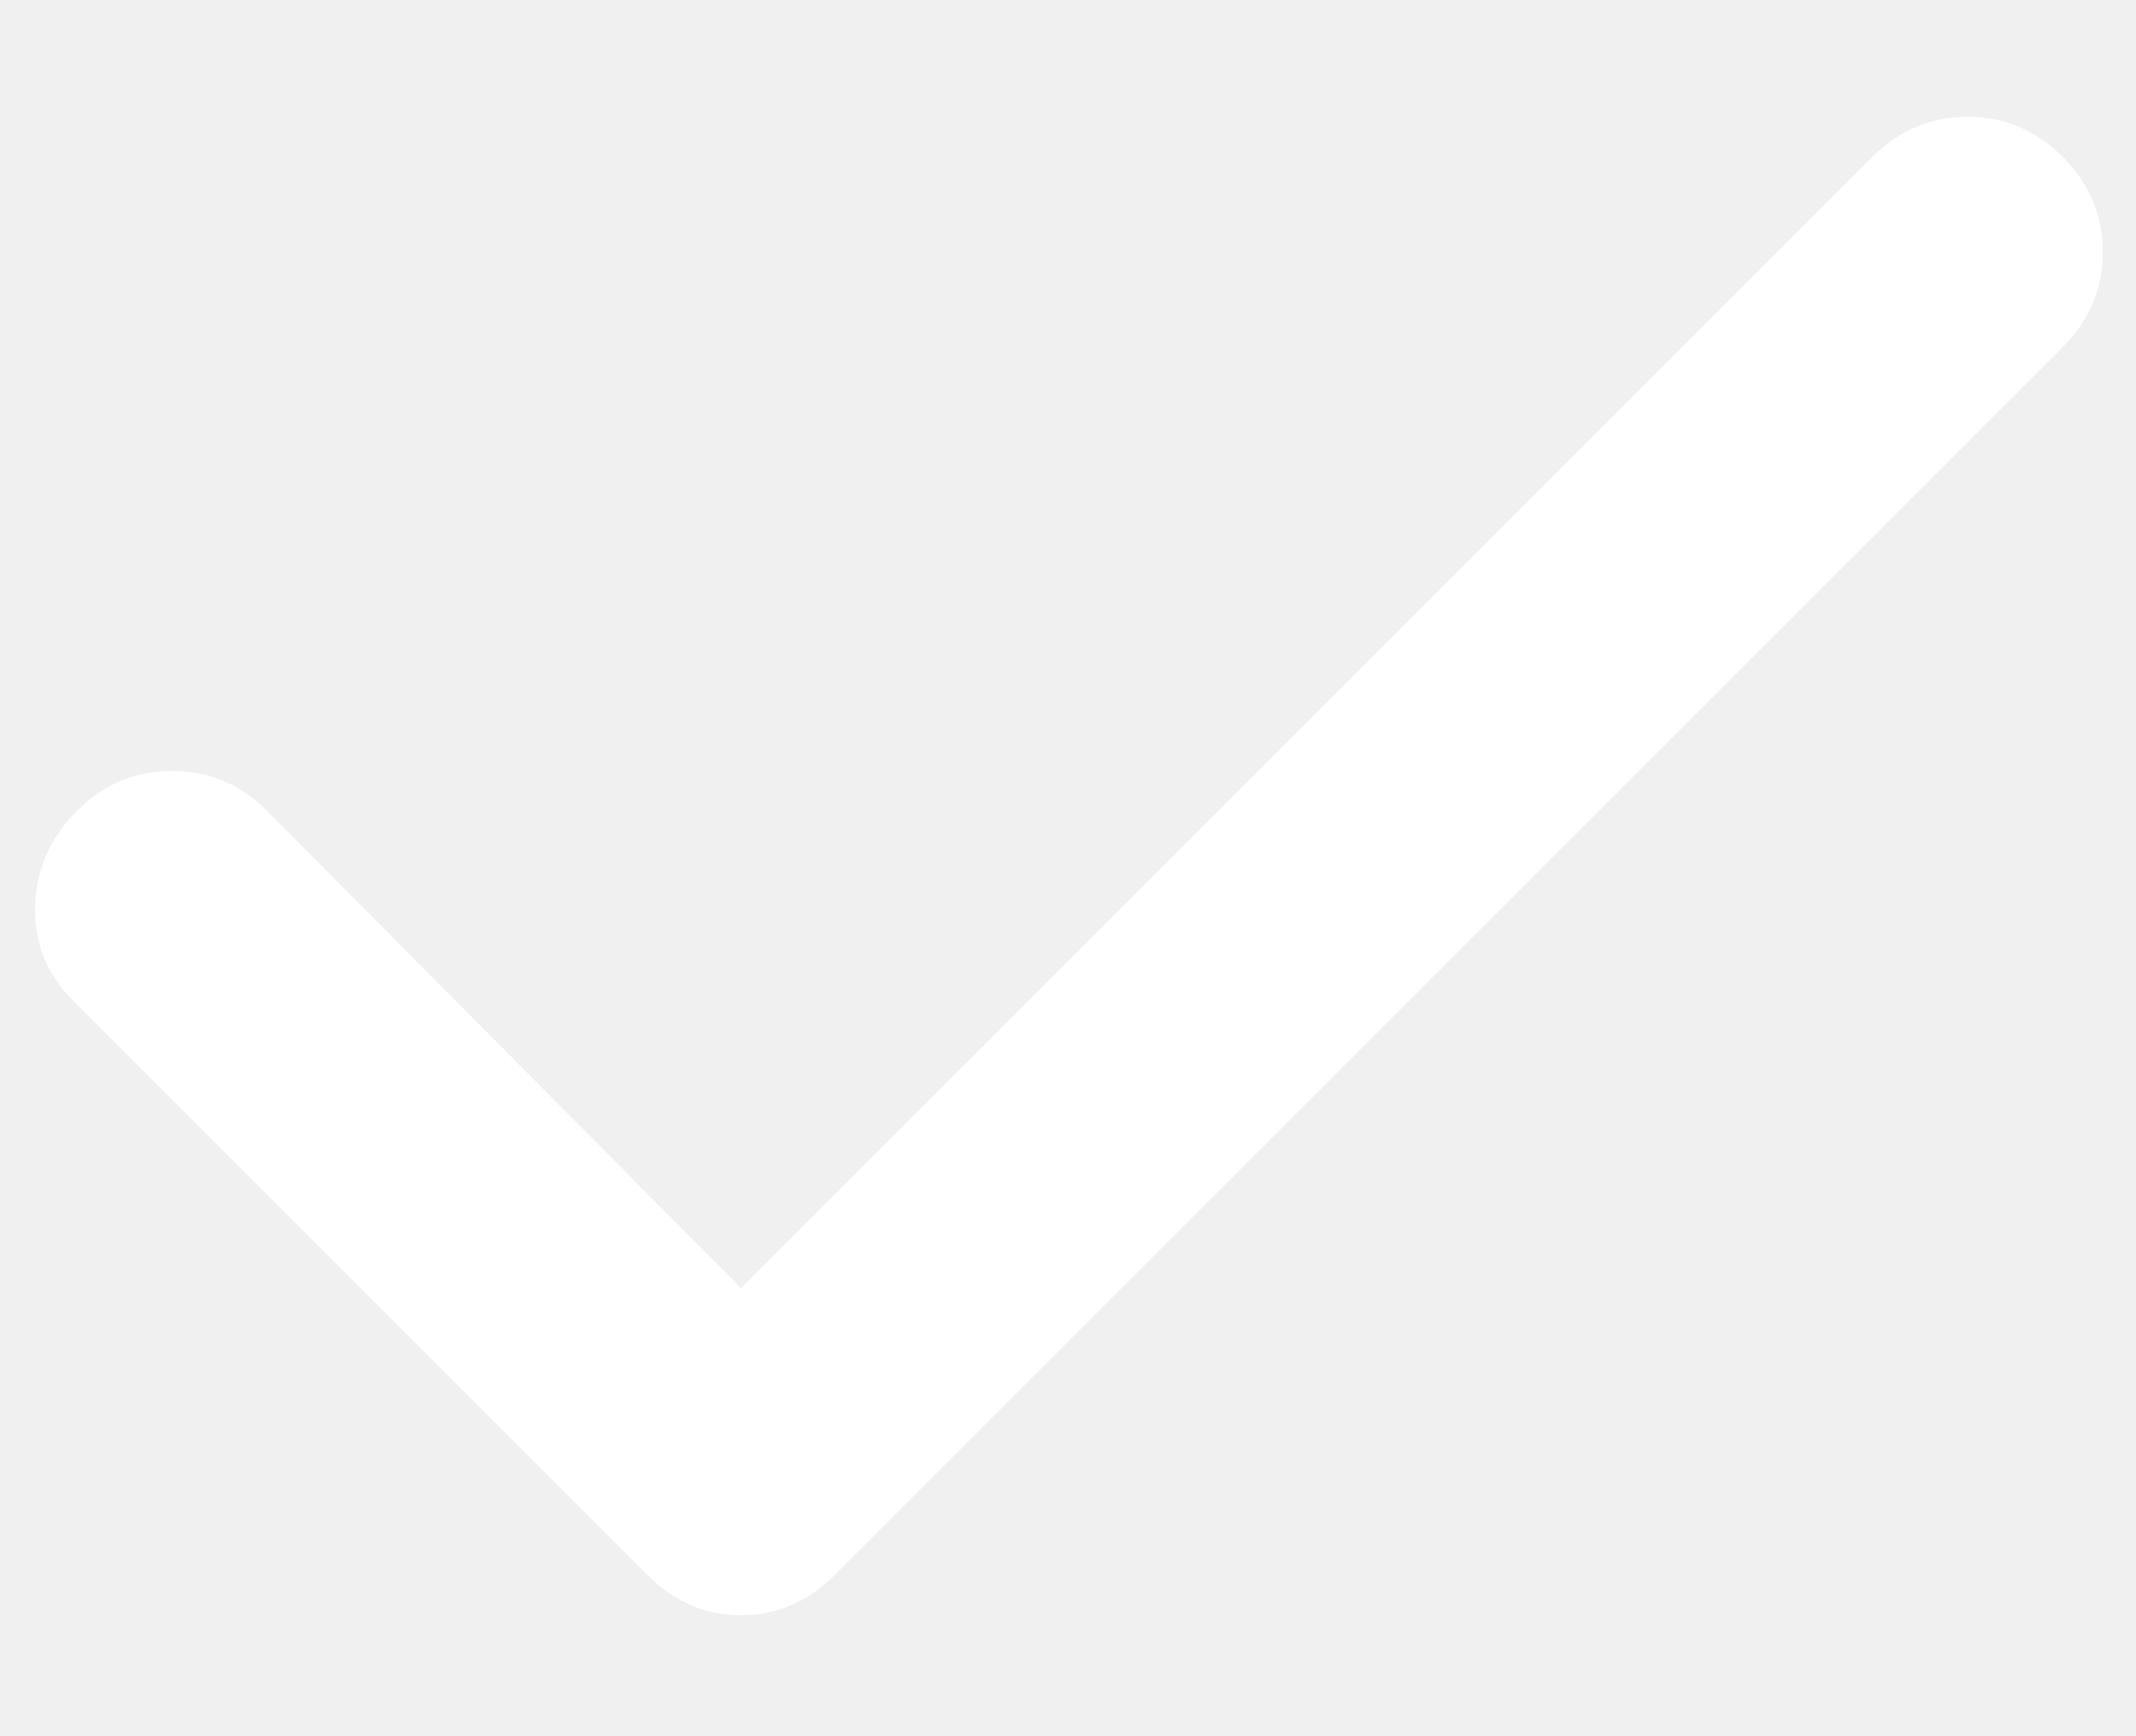
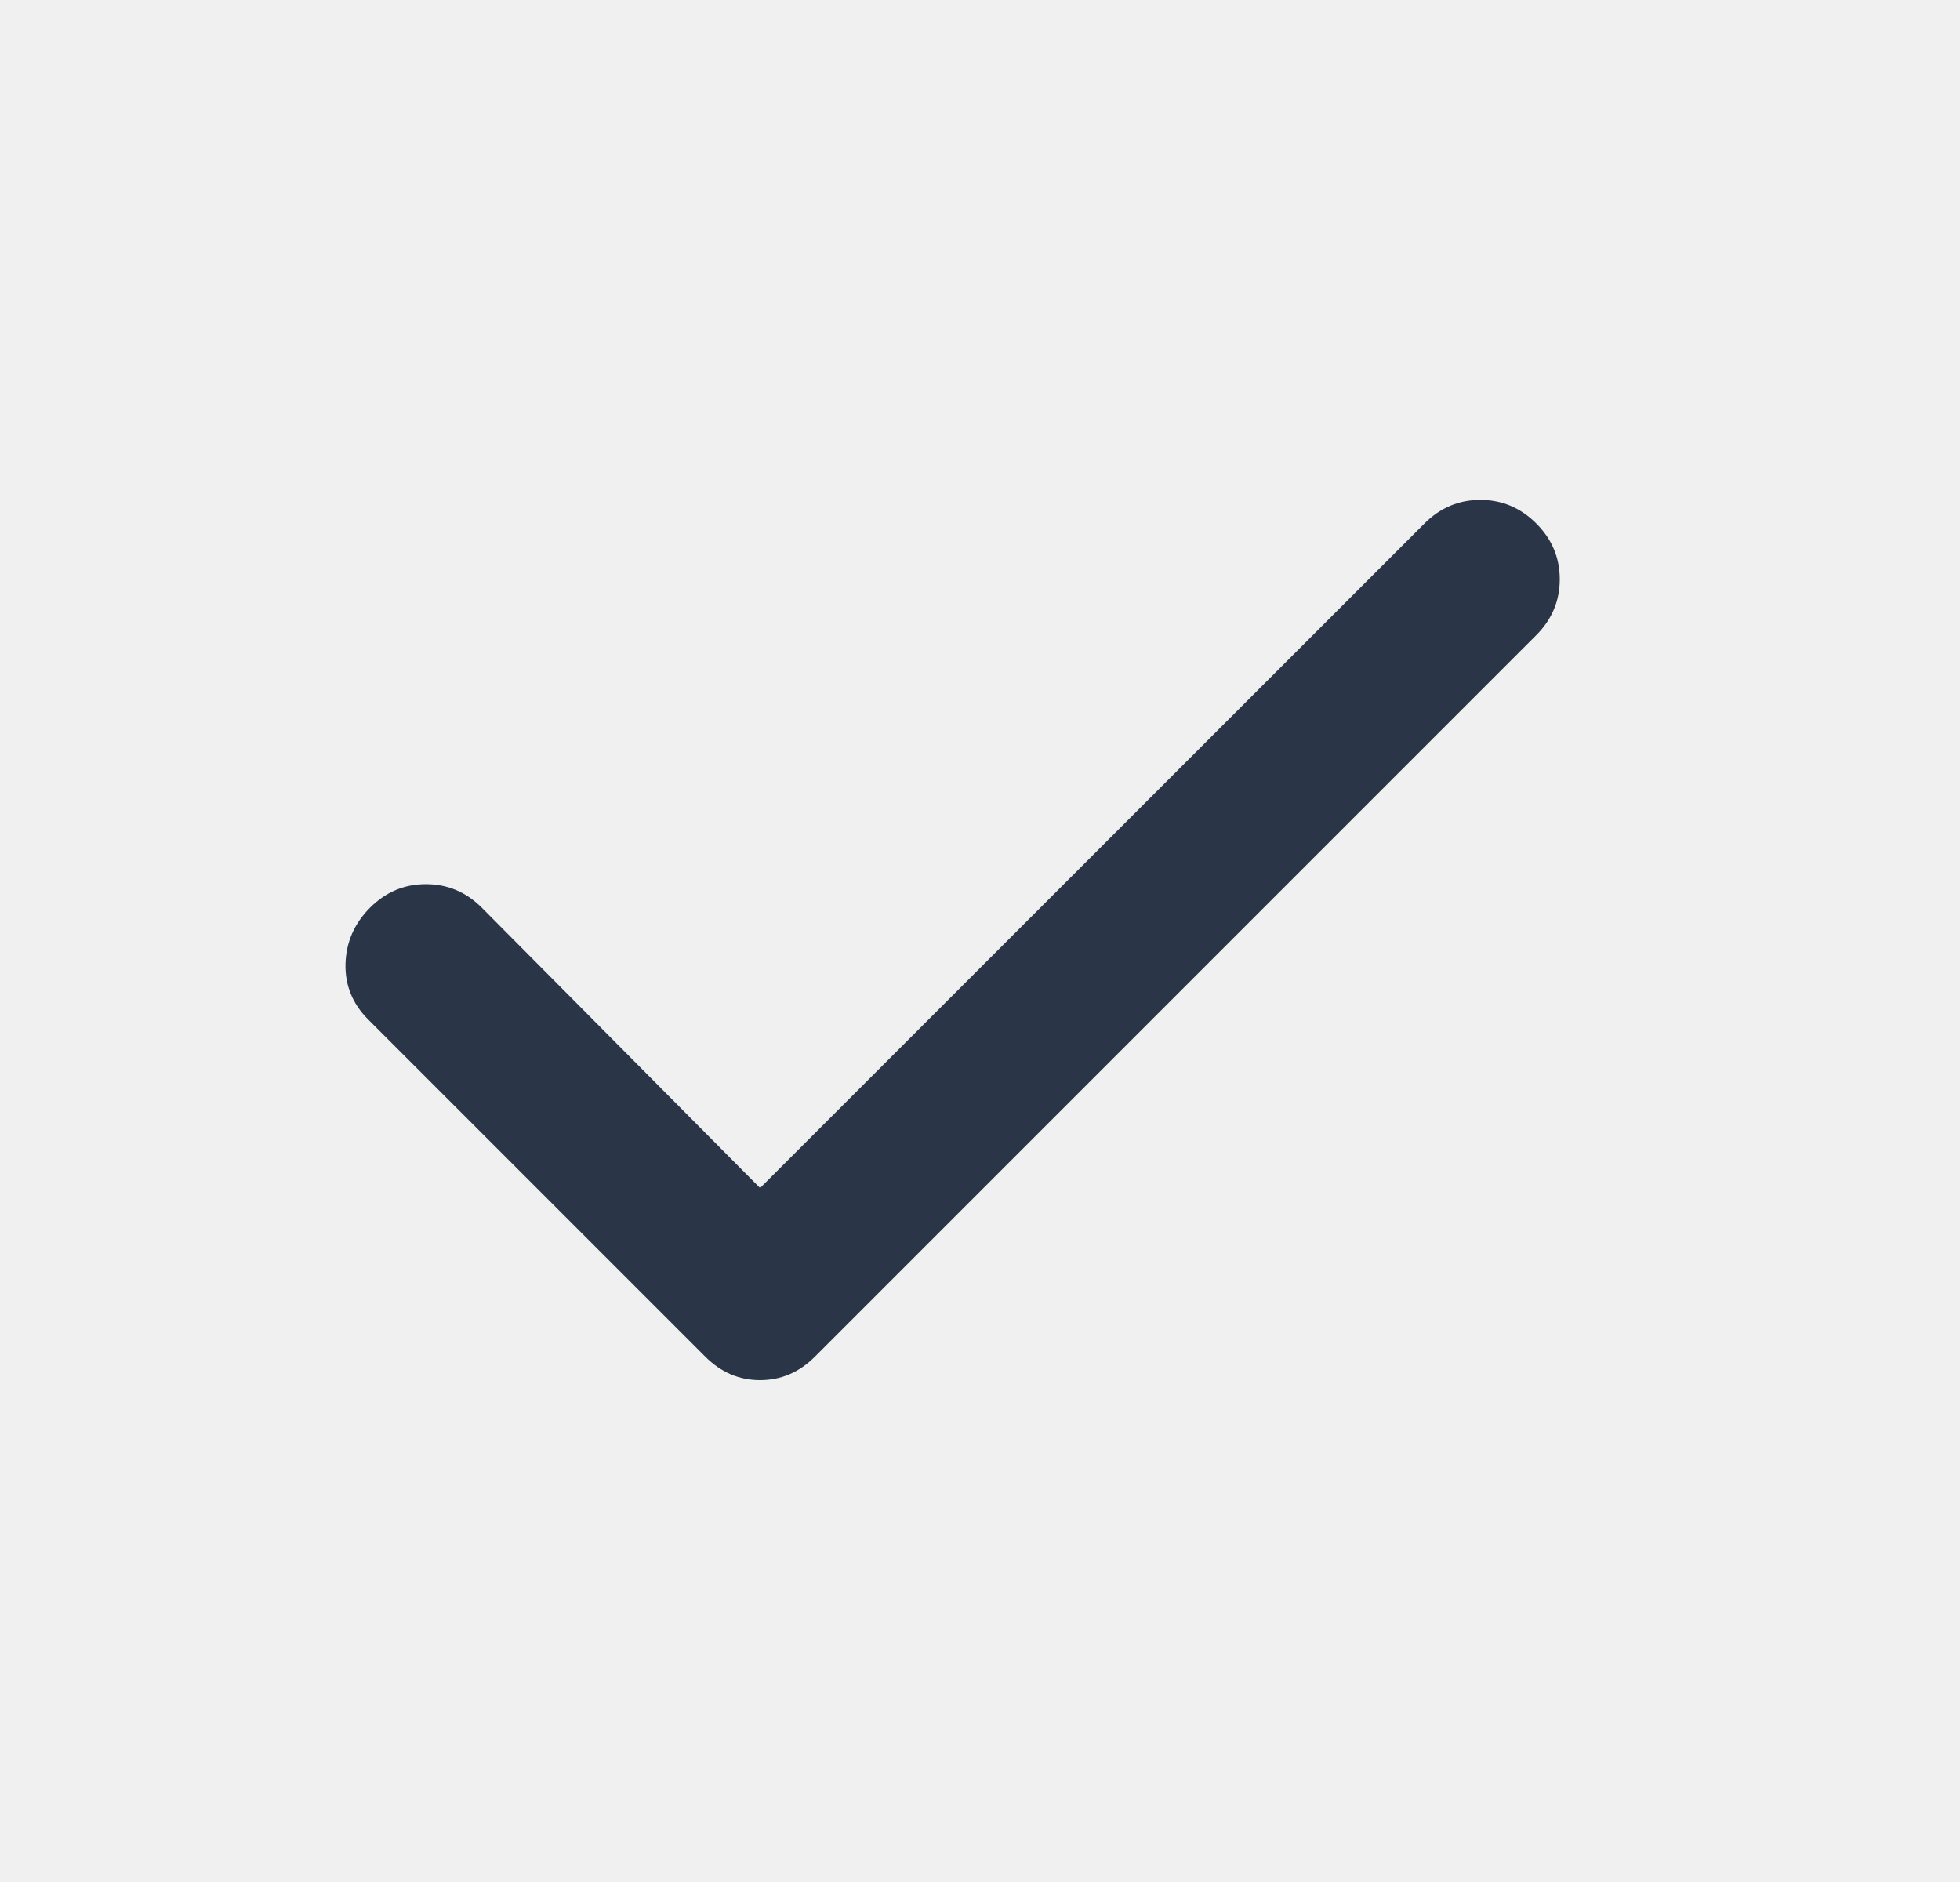
- <svg xmlns="http://www.w3.org/2000/svg" width="16" height="13" viewBox="0 0 16 13" fill="none">
-   <path d="M5.551 9.65L14.026 1.175C14.226 0.975 14.463 0.875 14.738 0.875C15.013 0.875 15.251 0.975 15.451 1.175C15.651 1.375 15.751 1.613 15.751 1.887C15.751 2.163 15.651 2.4 15.451 2.6L6.251 11.8C6.051 12 5.817 12.1 5.551 12.1C5.284 12.1 5.051 12 4.851 11.8L0.551 7.5C0.351 7.3 0.255 7.062 0.263 6.787C0.271 6.513 0.376 6.275 0.576 6.075C0.776 5.875 1.013 5.775 1.288 5.775C1.563 5.775 1.801 5.875 2.001 6.075L5.551 9.65Z" fill="white" />
+ <svg xmlns="http://www.w3.org/2000/svg" width="25" height="24" viewBox="0 0 25 24" fill="none">
+   <g id="Property 1=check">
+     <mask id="mask0_75592_9963" style="mask-type:alpha" maskUnits="userSpaceOnUse" x="0" y="0" width="25" height="24">
+       <rect id="Bounding box" x="0.145" width="24" height="24" fill="#D9D9D9" />
+     </mask>
+     <g mask="url(#mask0_75592_9963)">
+       <path id="check" d="M9.695 15.15L18.17 6.675C18.37 6.475 18.607 6.375 18.882 6.375C19.157 6.375 19.395 6.475 19.595 6.675C19.795 6.875 19.895 7.112 19.895 7.388C19.895 7.662 19.795 7.9 19.595 8.1L10.395 17.3C10.195 17.5 9.961 17.6 9.695 17.6C9.428 17.6 9.195 17.5 8.995 17.3L4.695 13C4.495 12.8 4.399 12.562 4.407 12.287C4.416 12.012 4.52 11.775 4.72 11.575C4.92 11.375 5.157 11.275 5.432 11.275C5.707 11.275 5.945 11.375 6.145 11.575L9.695 15.15Z" fill="#2A3647" />
+     </g>
+   </g>
</svg>
